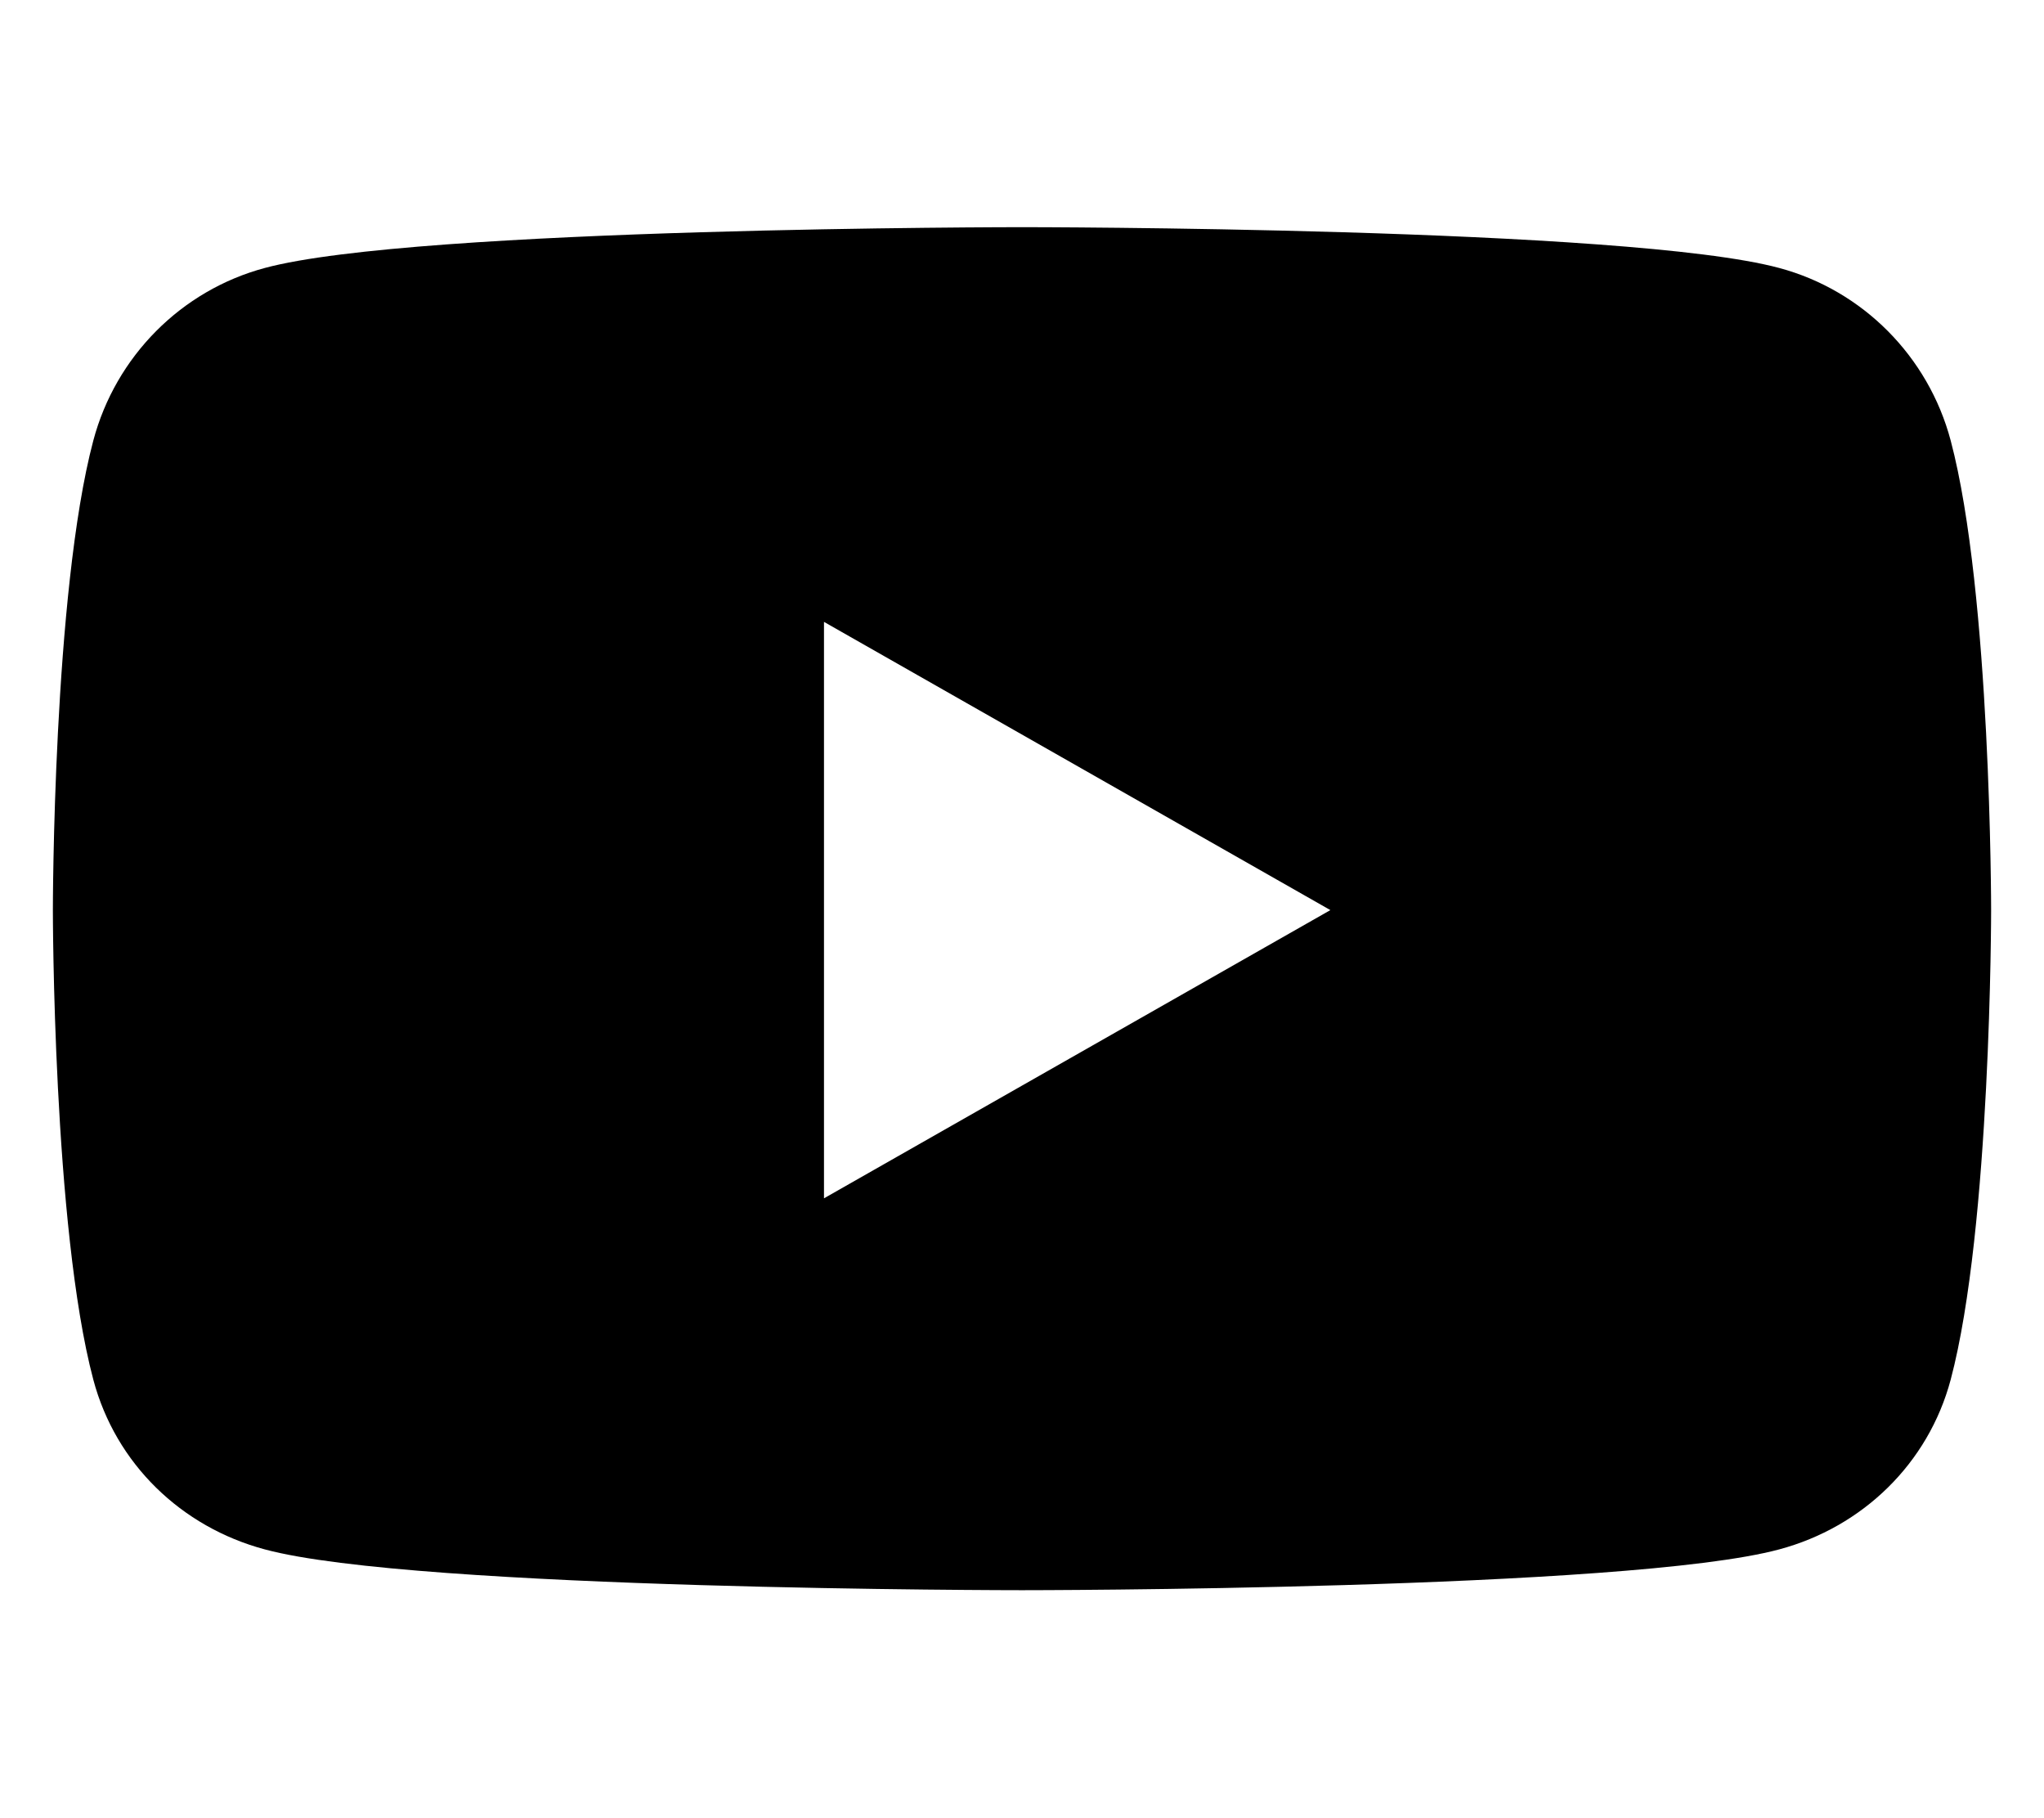
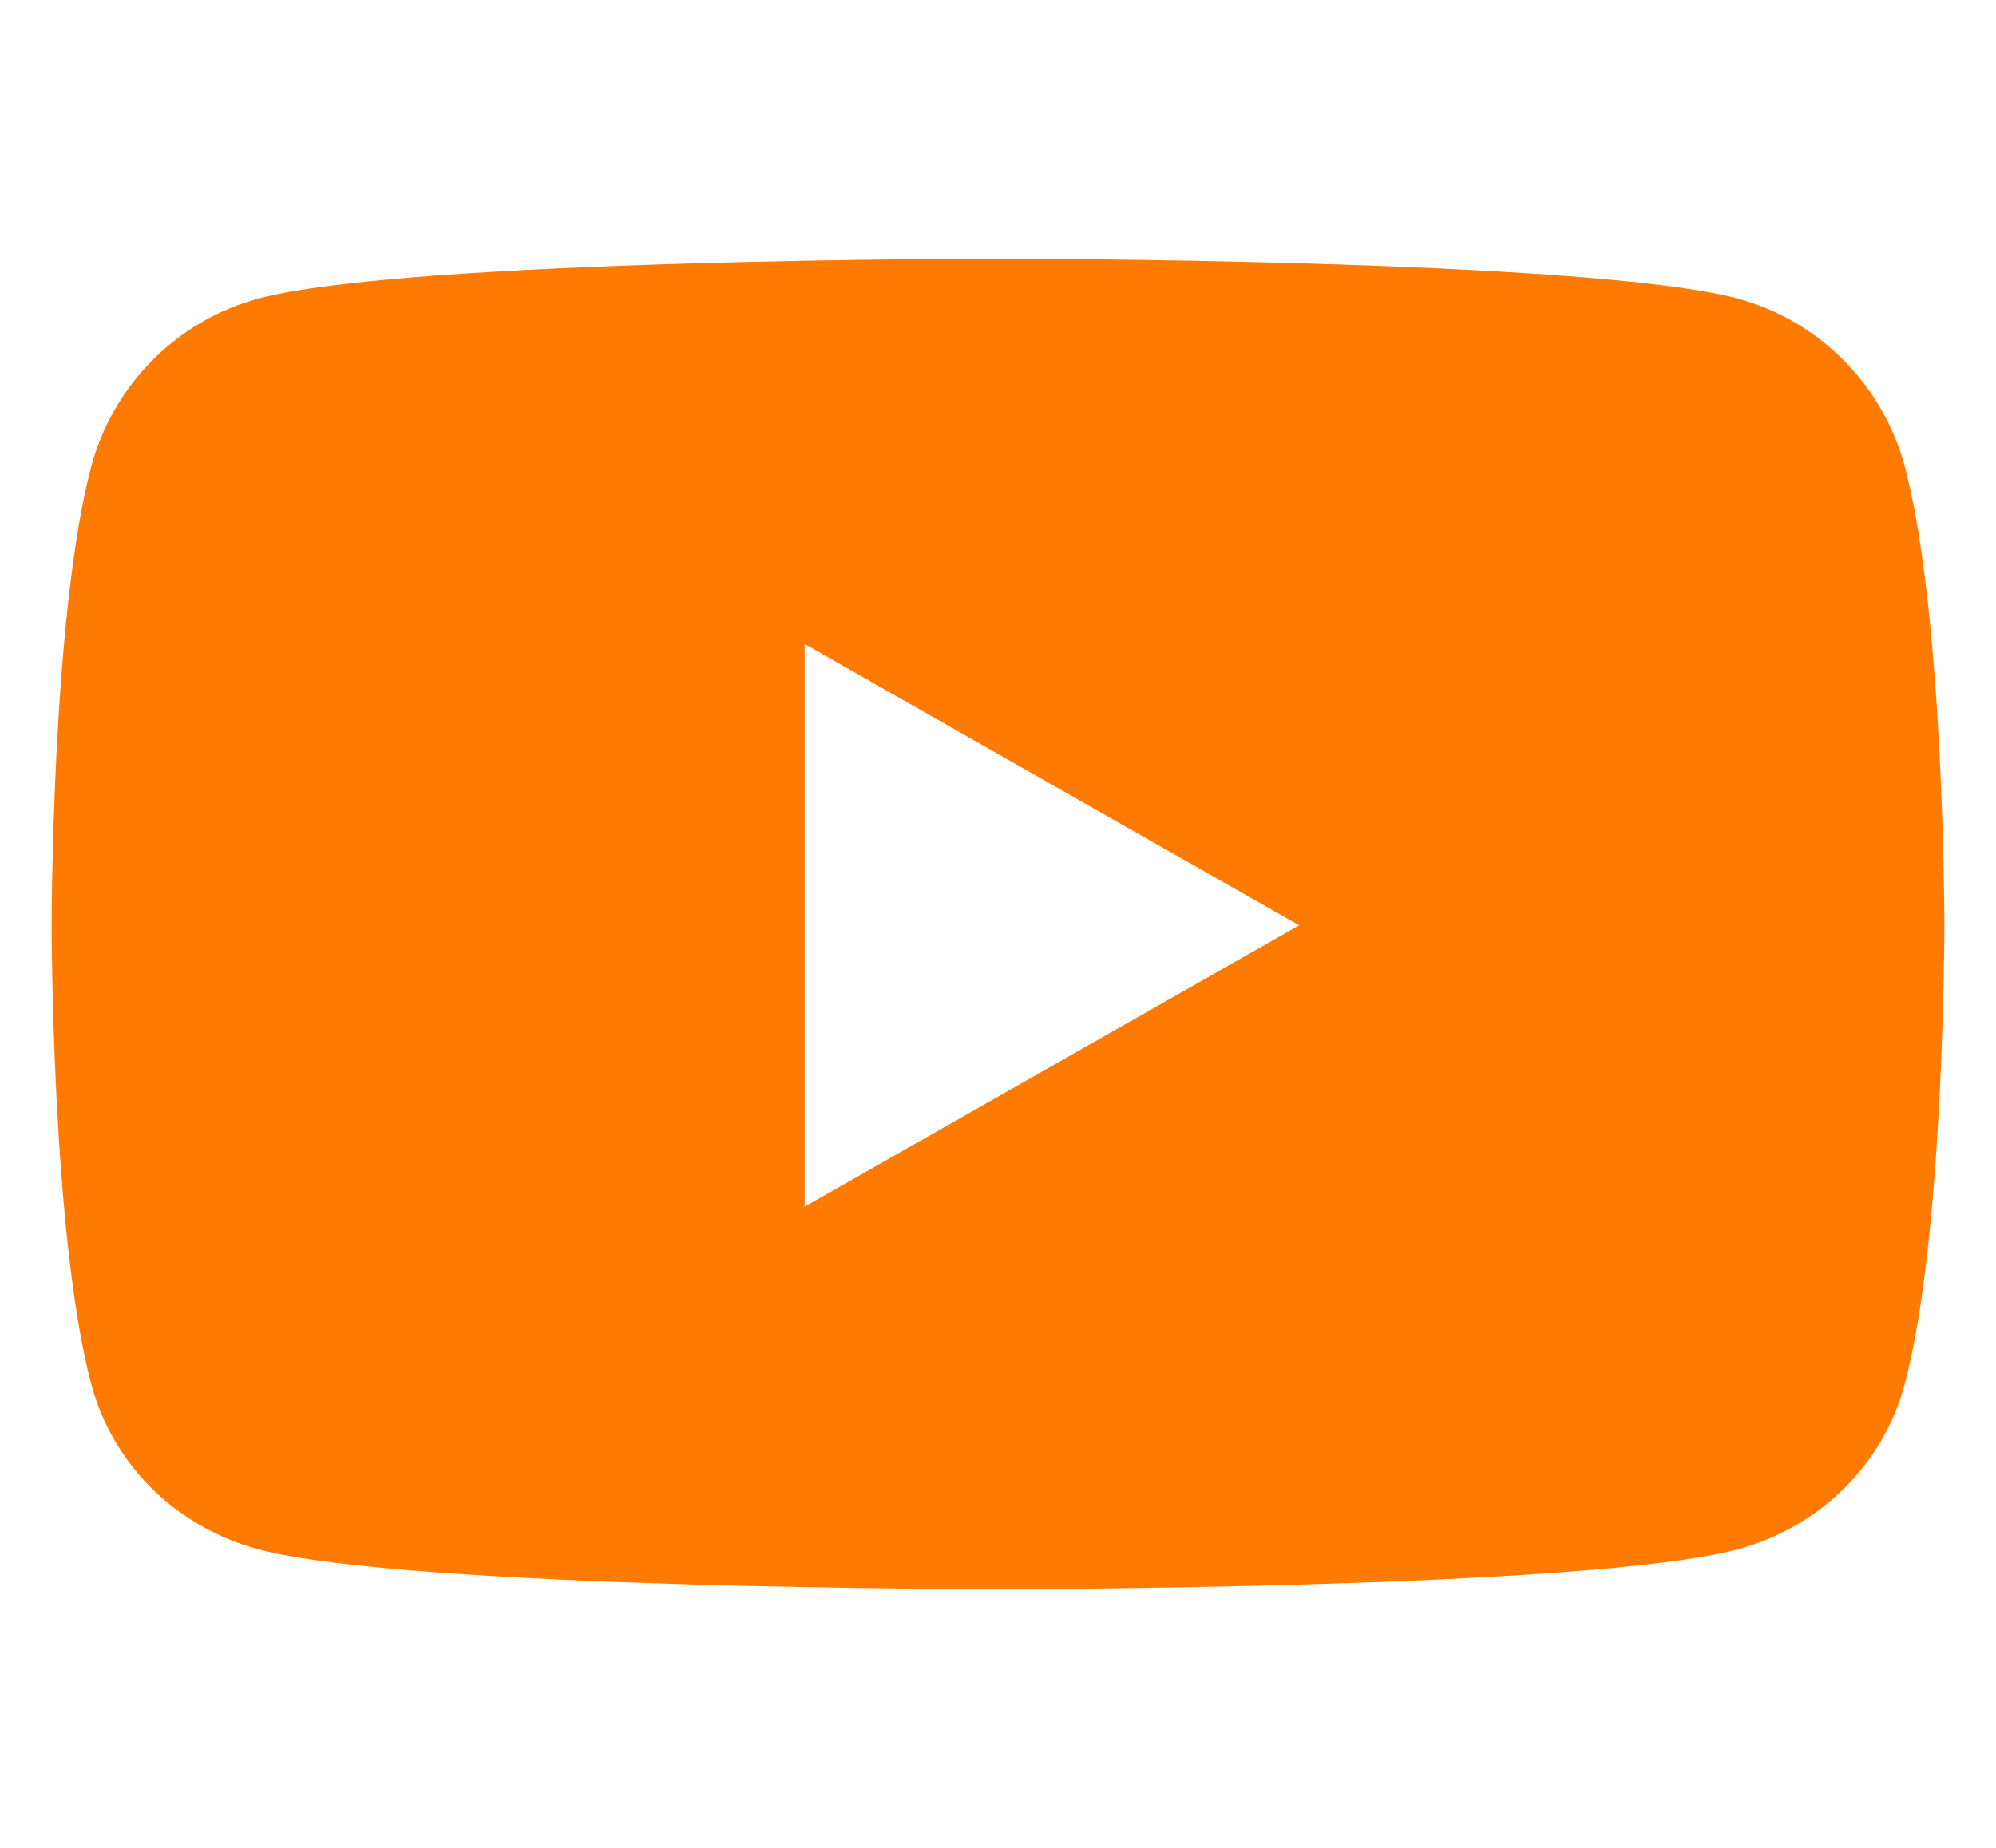
- <svg xmlns="http://www.w3.org/2000/svg" height="16" width="18" viewBox="0 0 576 512">
-   <path d="M549.7 124.1c-6.3-23.7-24.8-42.3-48.3-48.6C458.8 64 288 64 288 64S117.2 64 74.6 75.5c-23.5 6.3-42 24.9-48.3 48.6-11.4 42.9-11.4 132.3-11.4 132.3s0 89.4 11.4 132.3c6.3 23.7 24.8 41.5 48.3 47.8C117.2 448 288 448 288 448s170.8 0 213.4-11.5c23.5-6.3 42-24.2 48.3-47.8 11.4-42.9 11.4-132.3 11.4-132.3s0-89.4-11.4-132.3zm-317.5 213.5V175.2l142.7 81.2-142.7 81.2z" />
+ <svg xmlns="http://www.w3.org/2000/svg" height="25" width="27" viewBox="0 0 576 512">
+   <path d="M549.7 124.1c-6.3-23.7-24.8-42.3-48.3-48.6C458.8 64 288 64 288 64S117.2 64 74.6 75.5c-23.5 6.3-42 24.9-48.3 48.6-11.4 42.9-11.4 132.3-11.4 132.3s0 89.4 11.4 132.3c6.3 23.7 24.8 41.5 48.3 47.8C117.2 448 288 448 288 448s170.8 0 213.4-11.5c23.5-6.3 42-24.2 48.3-47.8 11.4-42.9 11.4-132.3 11.4-132.3s0-89.4-11.4-132.3zm-317.5 213.5V175.2l142.7 81.2-142.7 81.2z" fill="#FF7A00" />
</svg>
